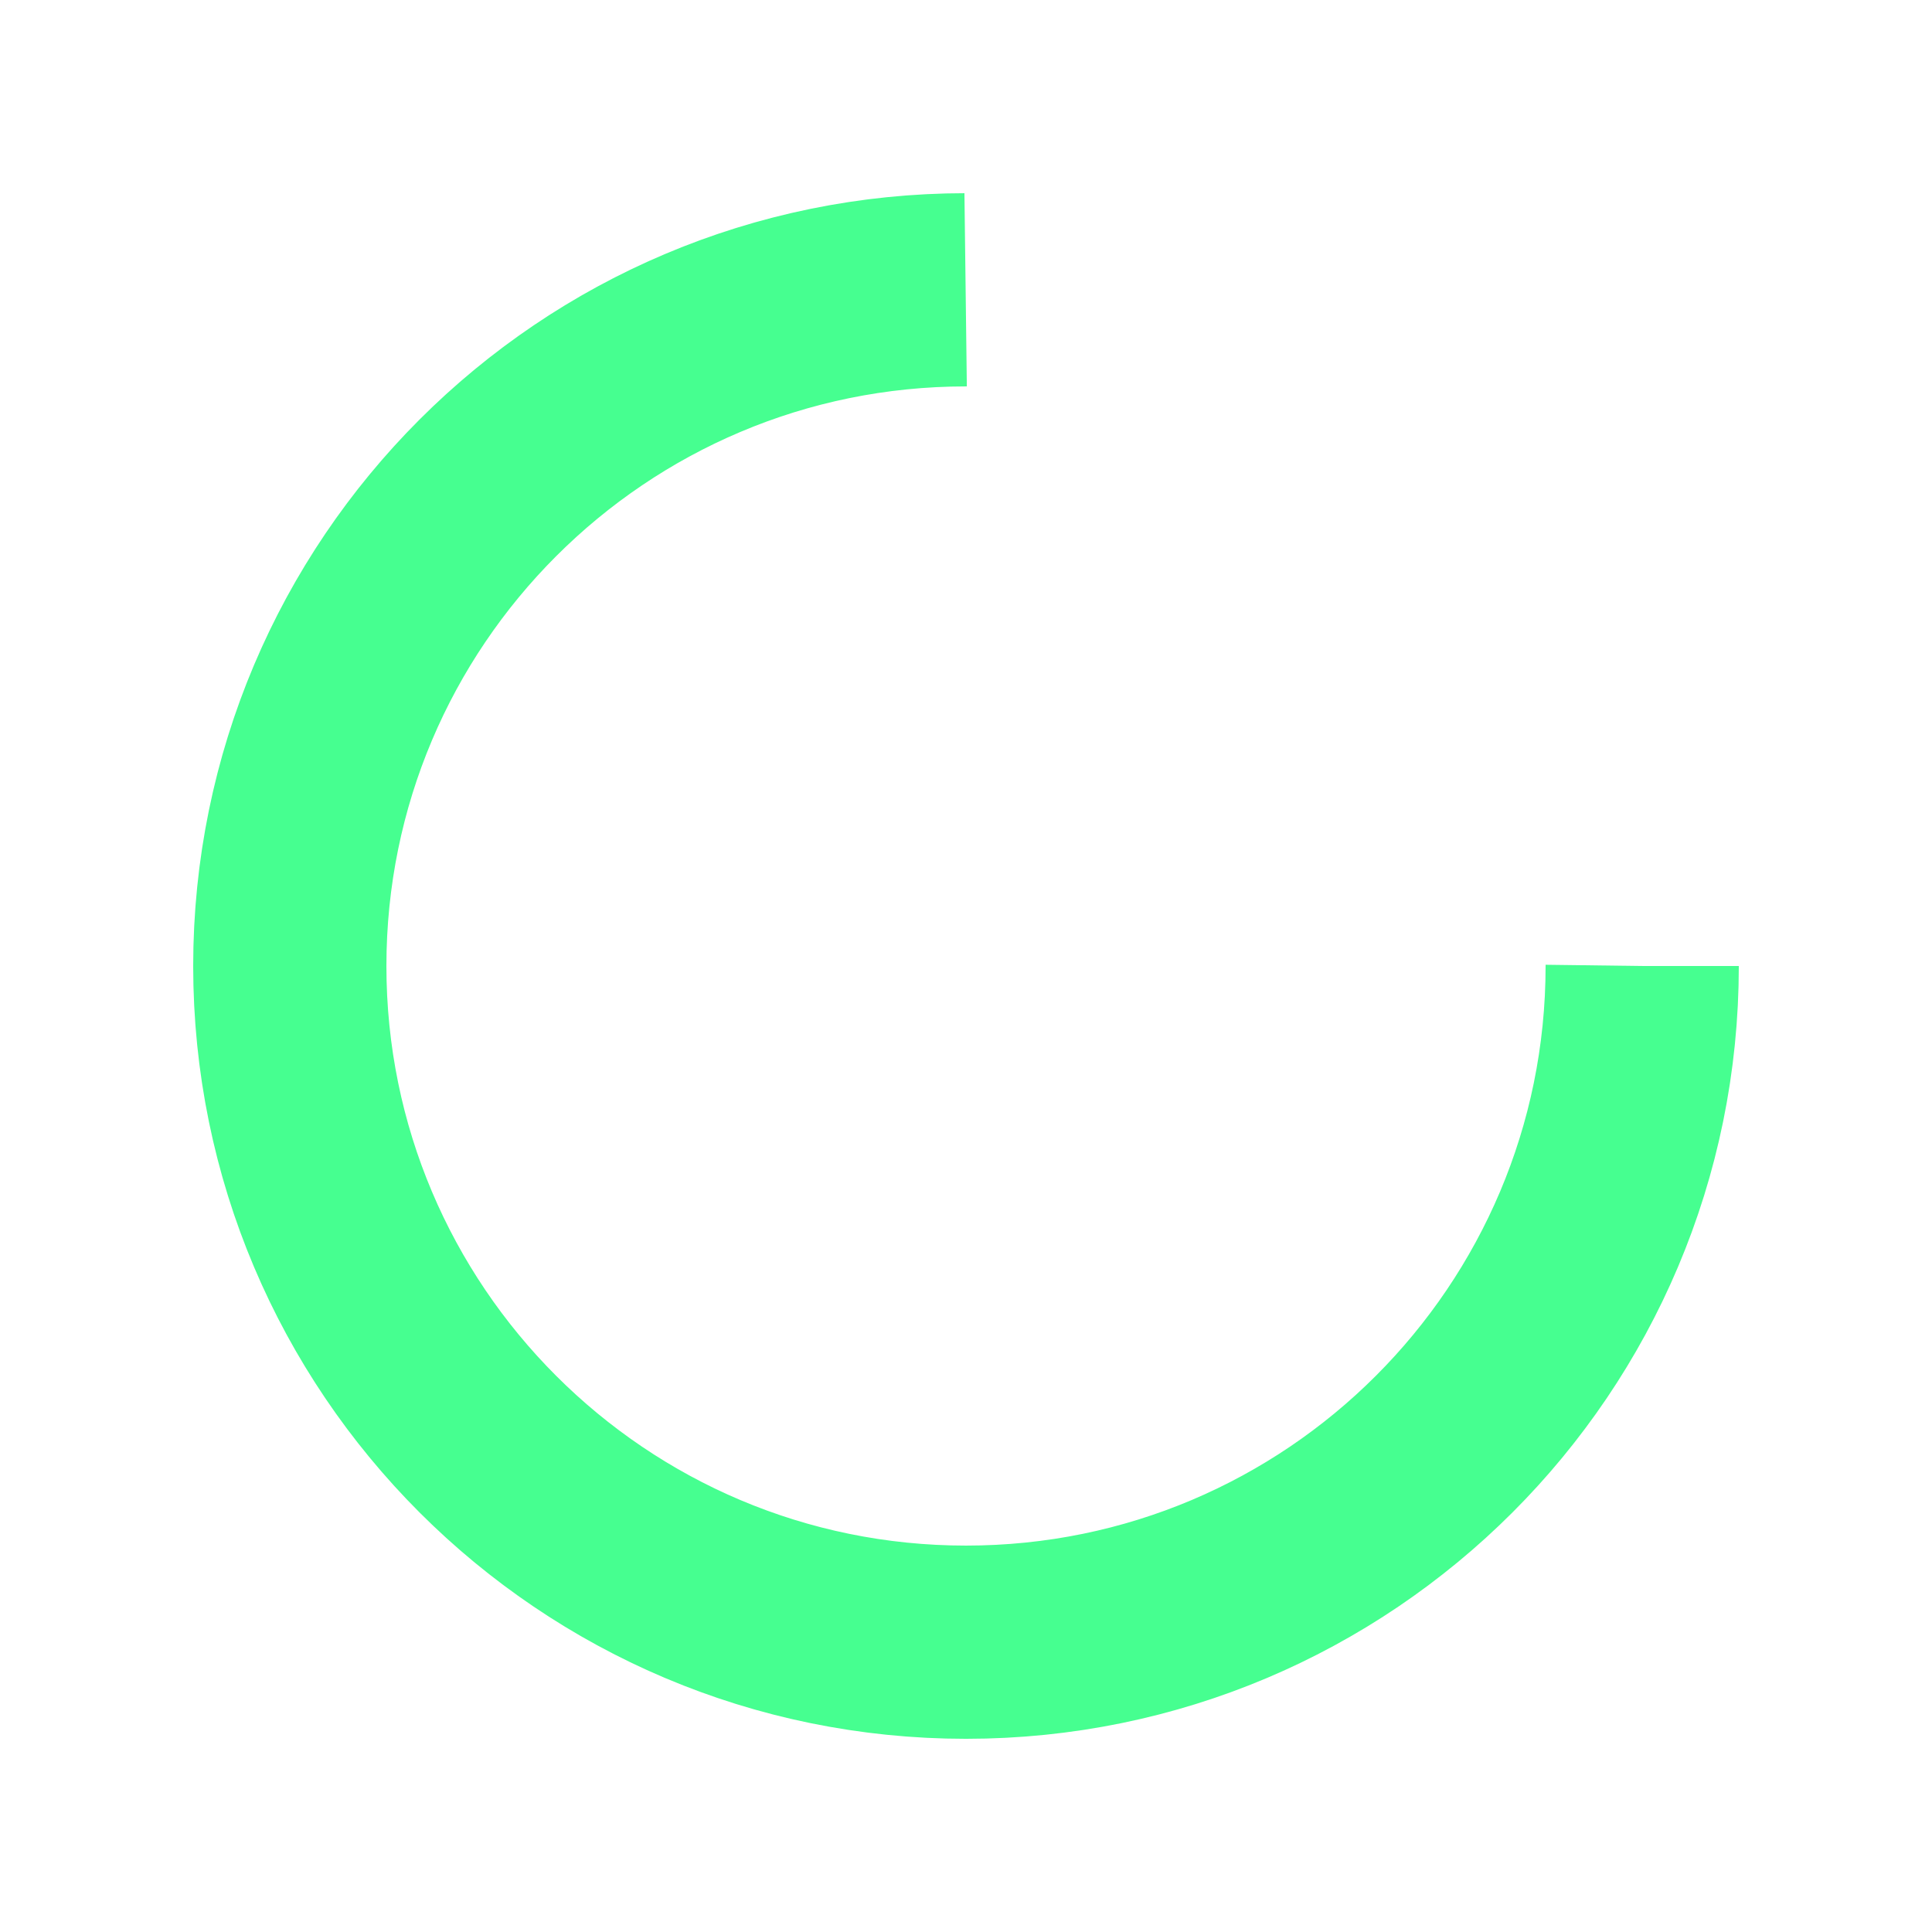
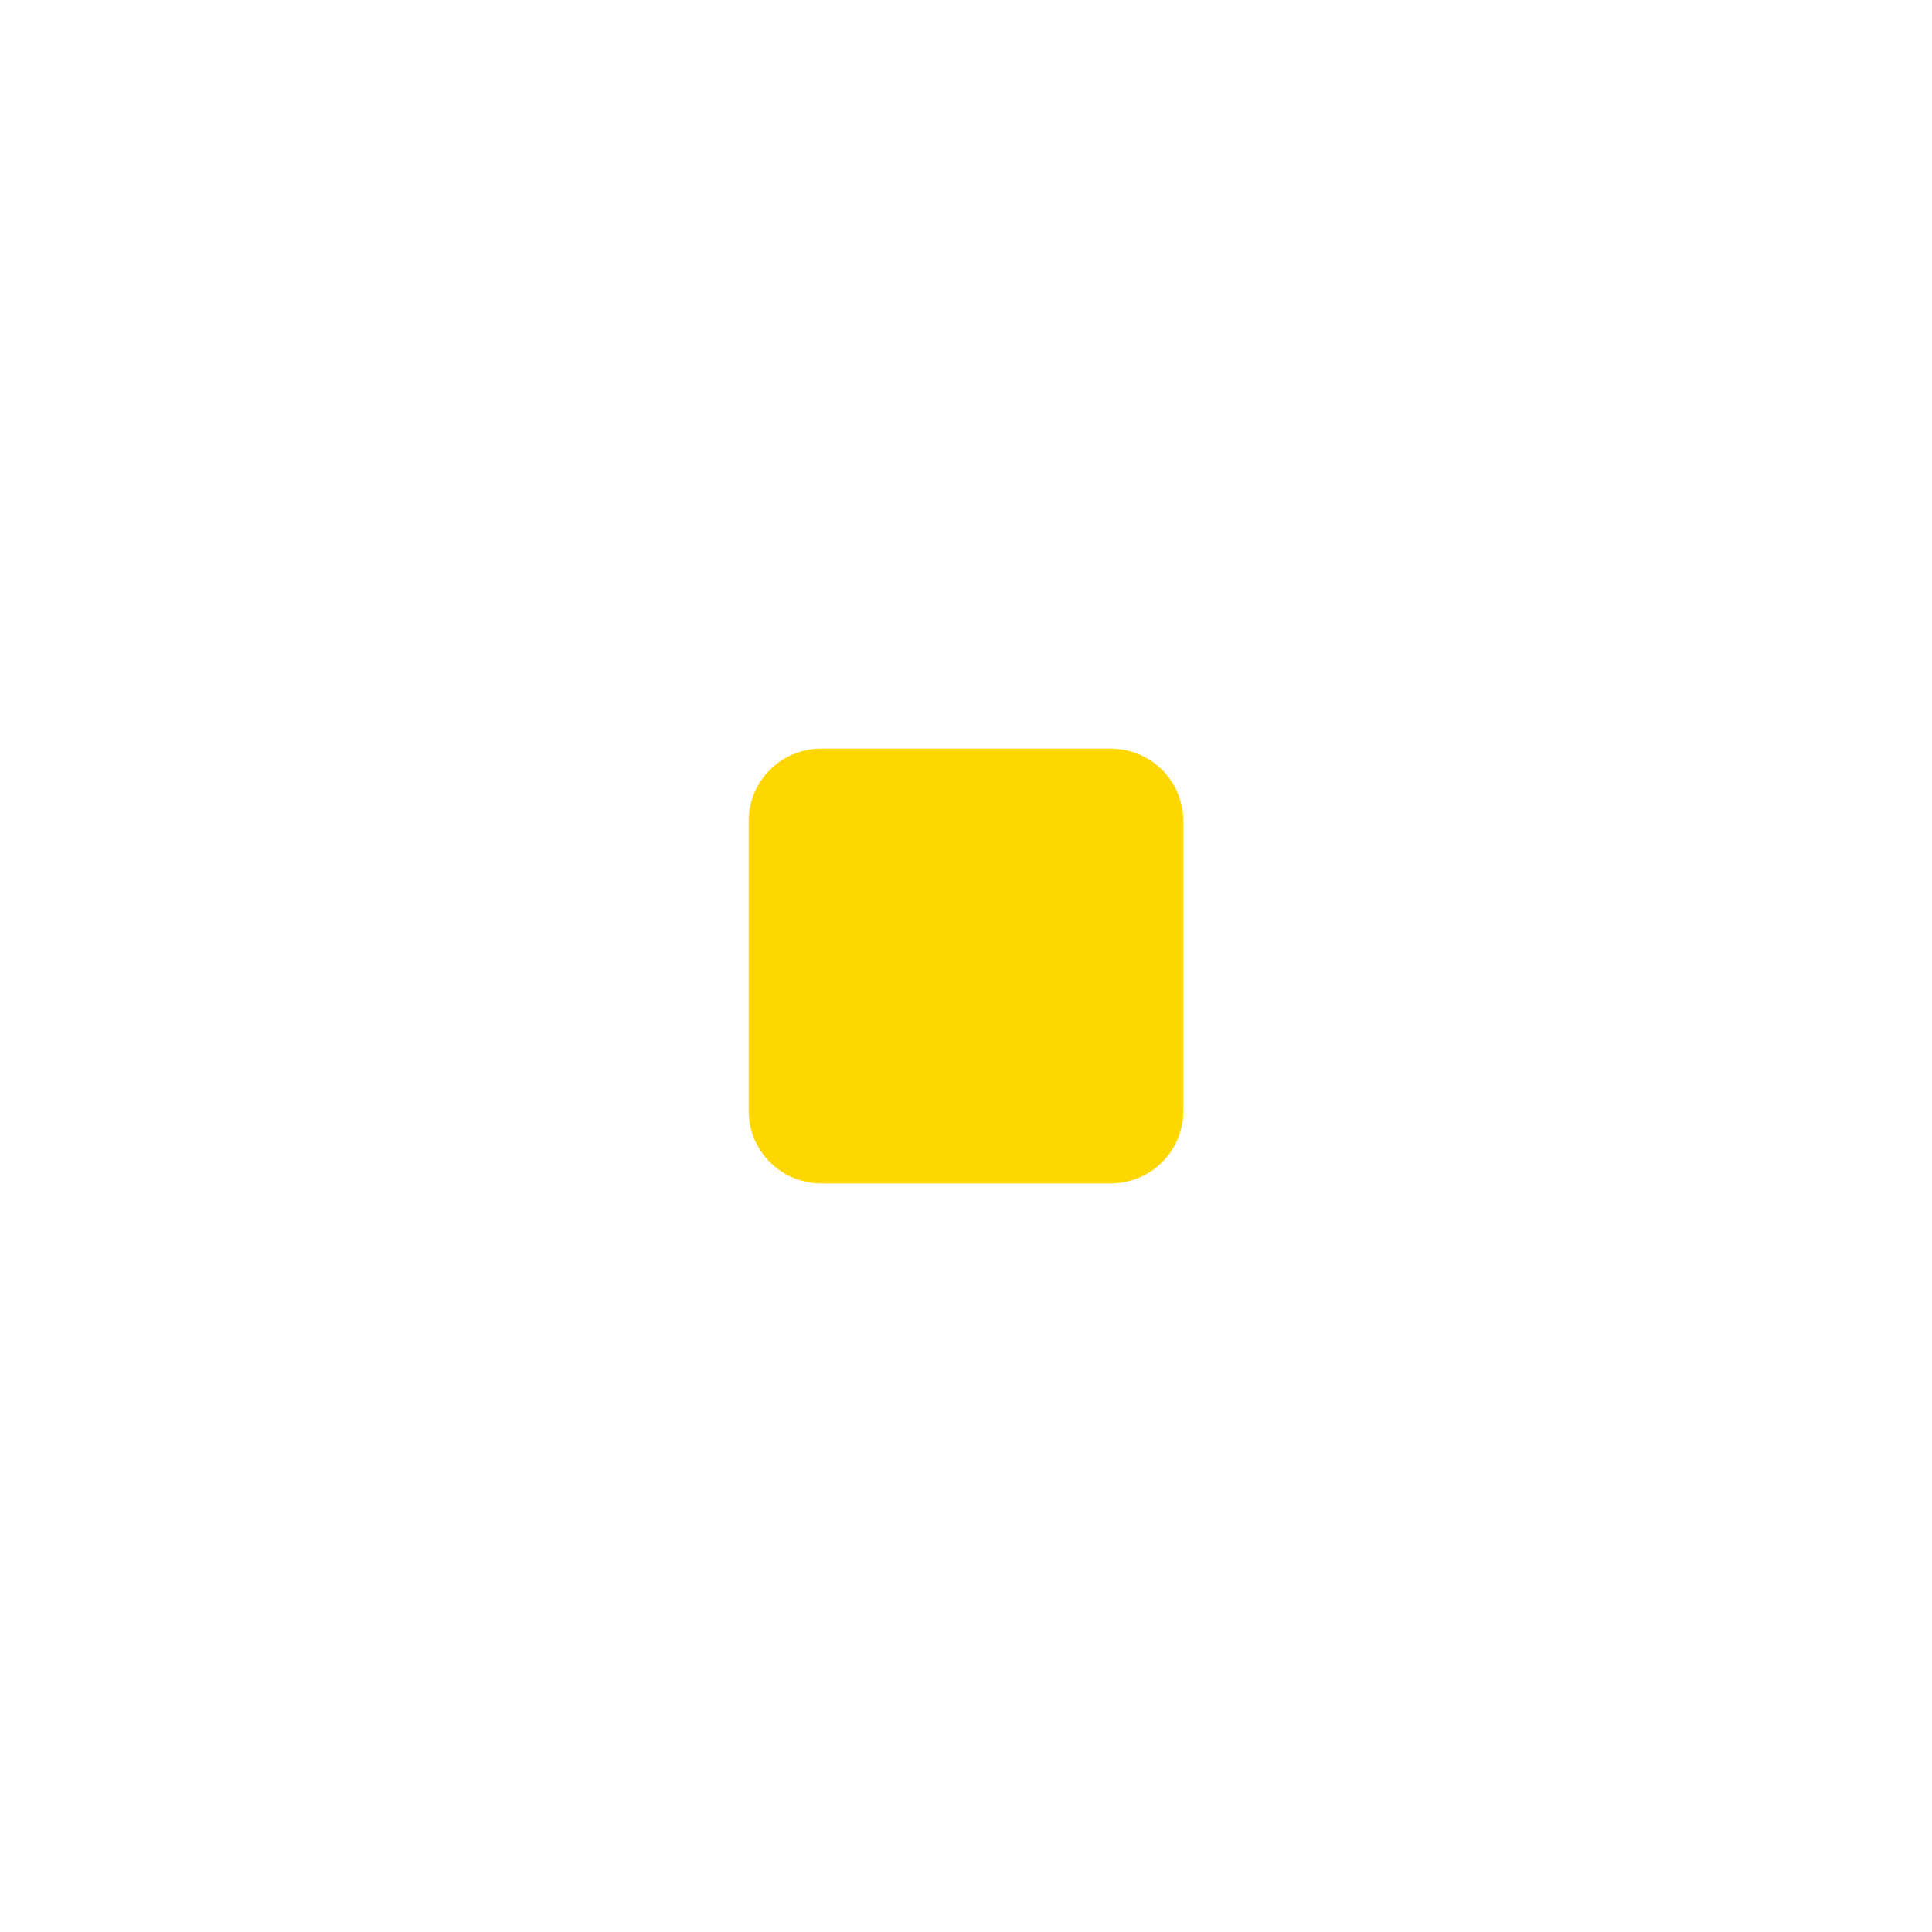
- <svg xmlns="http://www.w3.org/2000/svg" width="200px" height="200px" viewBox="0 0 100 100" preserveAspectRatio="xMidYMid">
-   <circle cx="50" cy="50" fill="none" stroke="#46ff90" stroke-width="10" r="35" stroke-dasharray="164.934 56.978">
-     <animateTransform attributeName="transform" type="rotate" repeatCount="indefinite" dur="1s" keyTimes="0;1" values="0 50 50;360 50 50" />
-   </circle>
+ <svg xmlns="http://www.w3.org/2000/svg" viewBox="0 0 200 200">
+   <rect fill="#FFD700" stroke="#FFD700" stroke-width="15" stroke-linejoin="round" width="30" height="30" x="85" y="85" rx="0" ry="0">
+     <animate attributeName="rx" calcMode="spline" dur="2" values="15;15;5;15;15" keySplines=".5 0 .5 1;.8 0 1 .2;0 .8 .2 1;.5 0 .5 1" repeatCount="indefinite" />
+     <animate attributeName="ry" calcMode="spline" dur="2" values="15;15;10;15;15" keySplines=".5 0 .5 1;.8 0 1 .2;0 .8 .2 1;.5 0 .5 1" repeatCount="indefinite" />
+     <animate attributeName="height" calcMode="spline" dur="2" values="30;30;1;30;30" keySplines=".5 0 .5 1;.8 0 1 .2;0 .8 .2 1;.5 0 .5 1" repeatCount="indefinite" />
+     <animate attributeName="y" calcMode="spline" dur="2" values="40;170;40;" keySplines=".6 0 1 .4;0 .8 .2 1" repeatCount="indefinite" />
+   </rect>
</svg>
